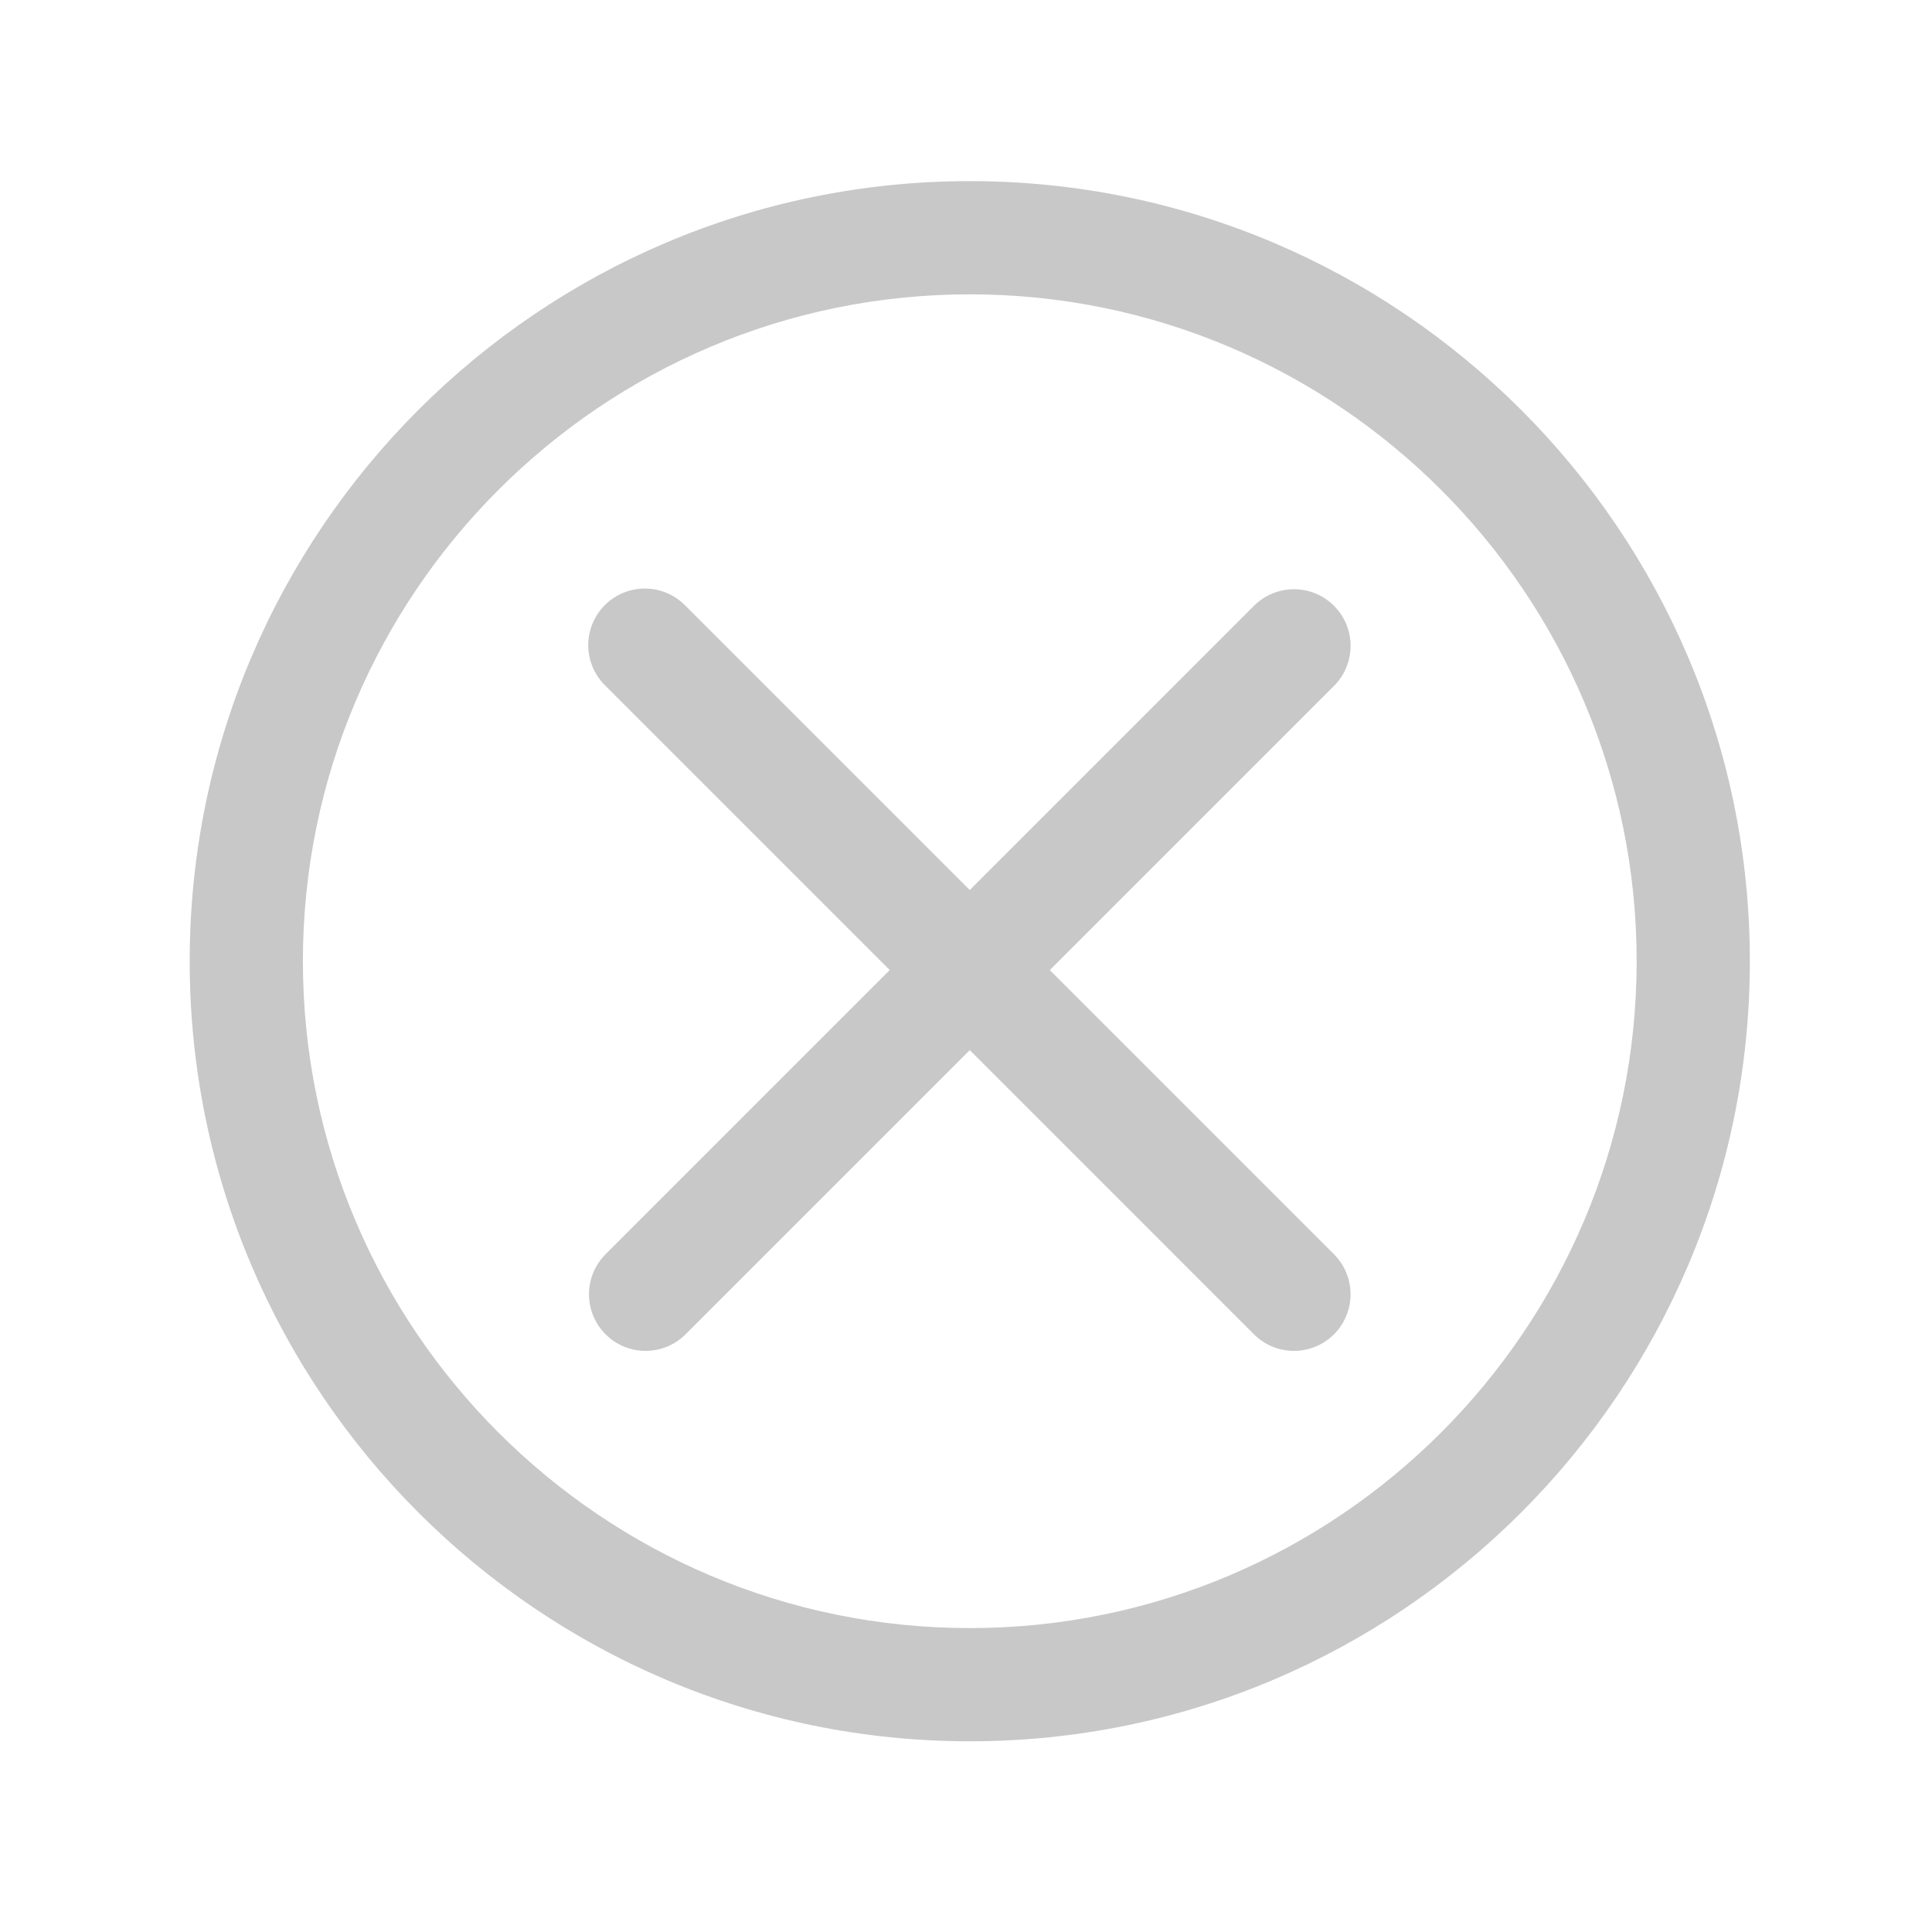
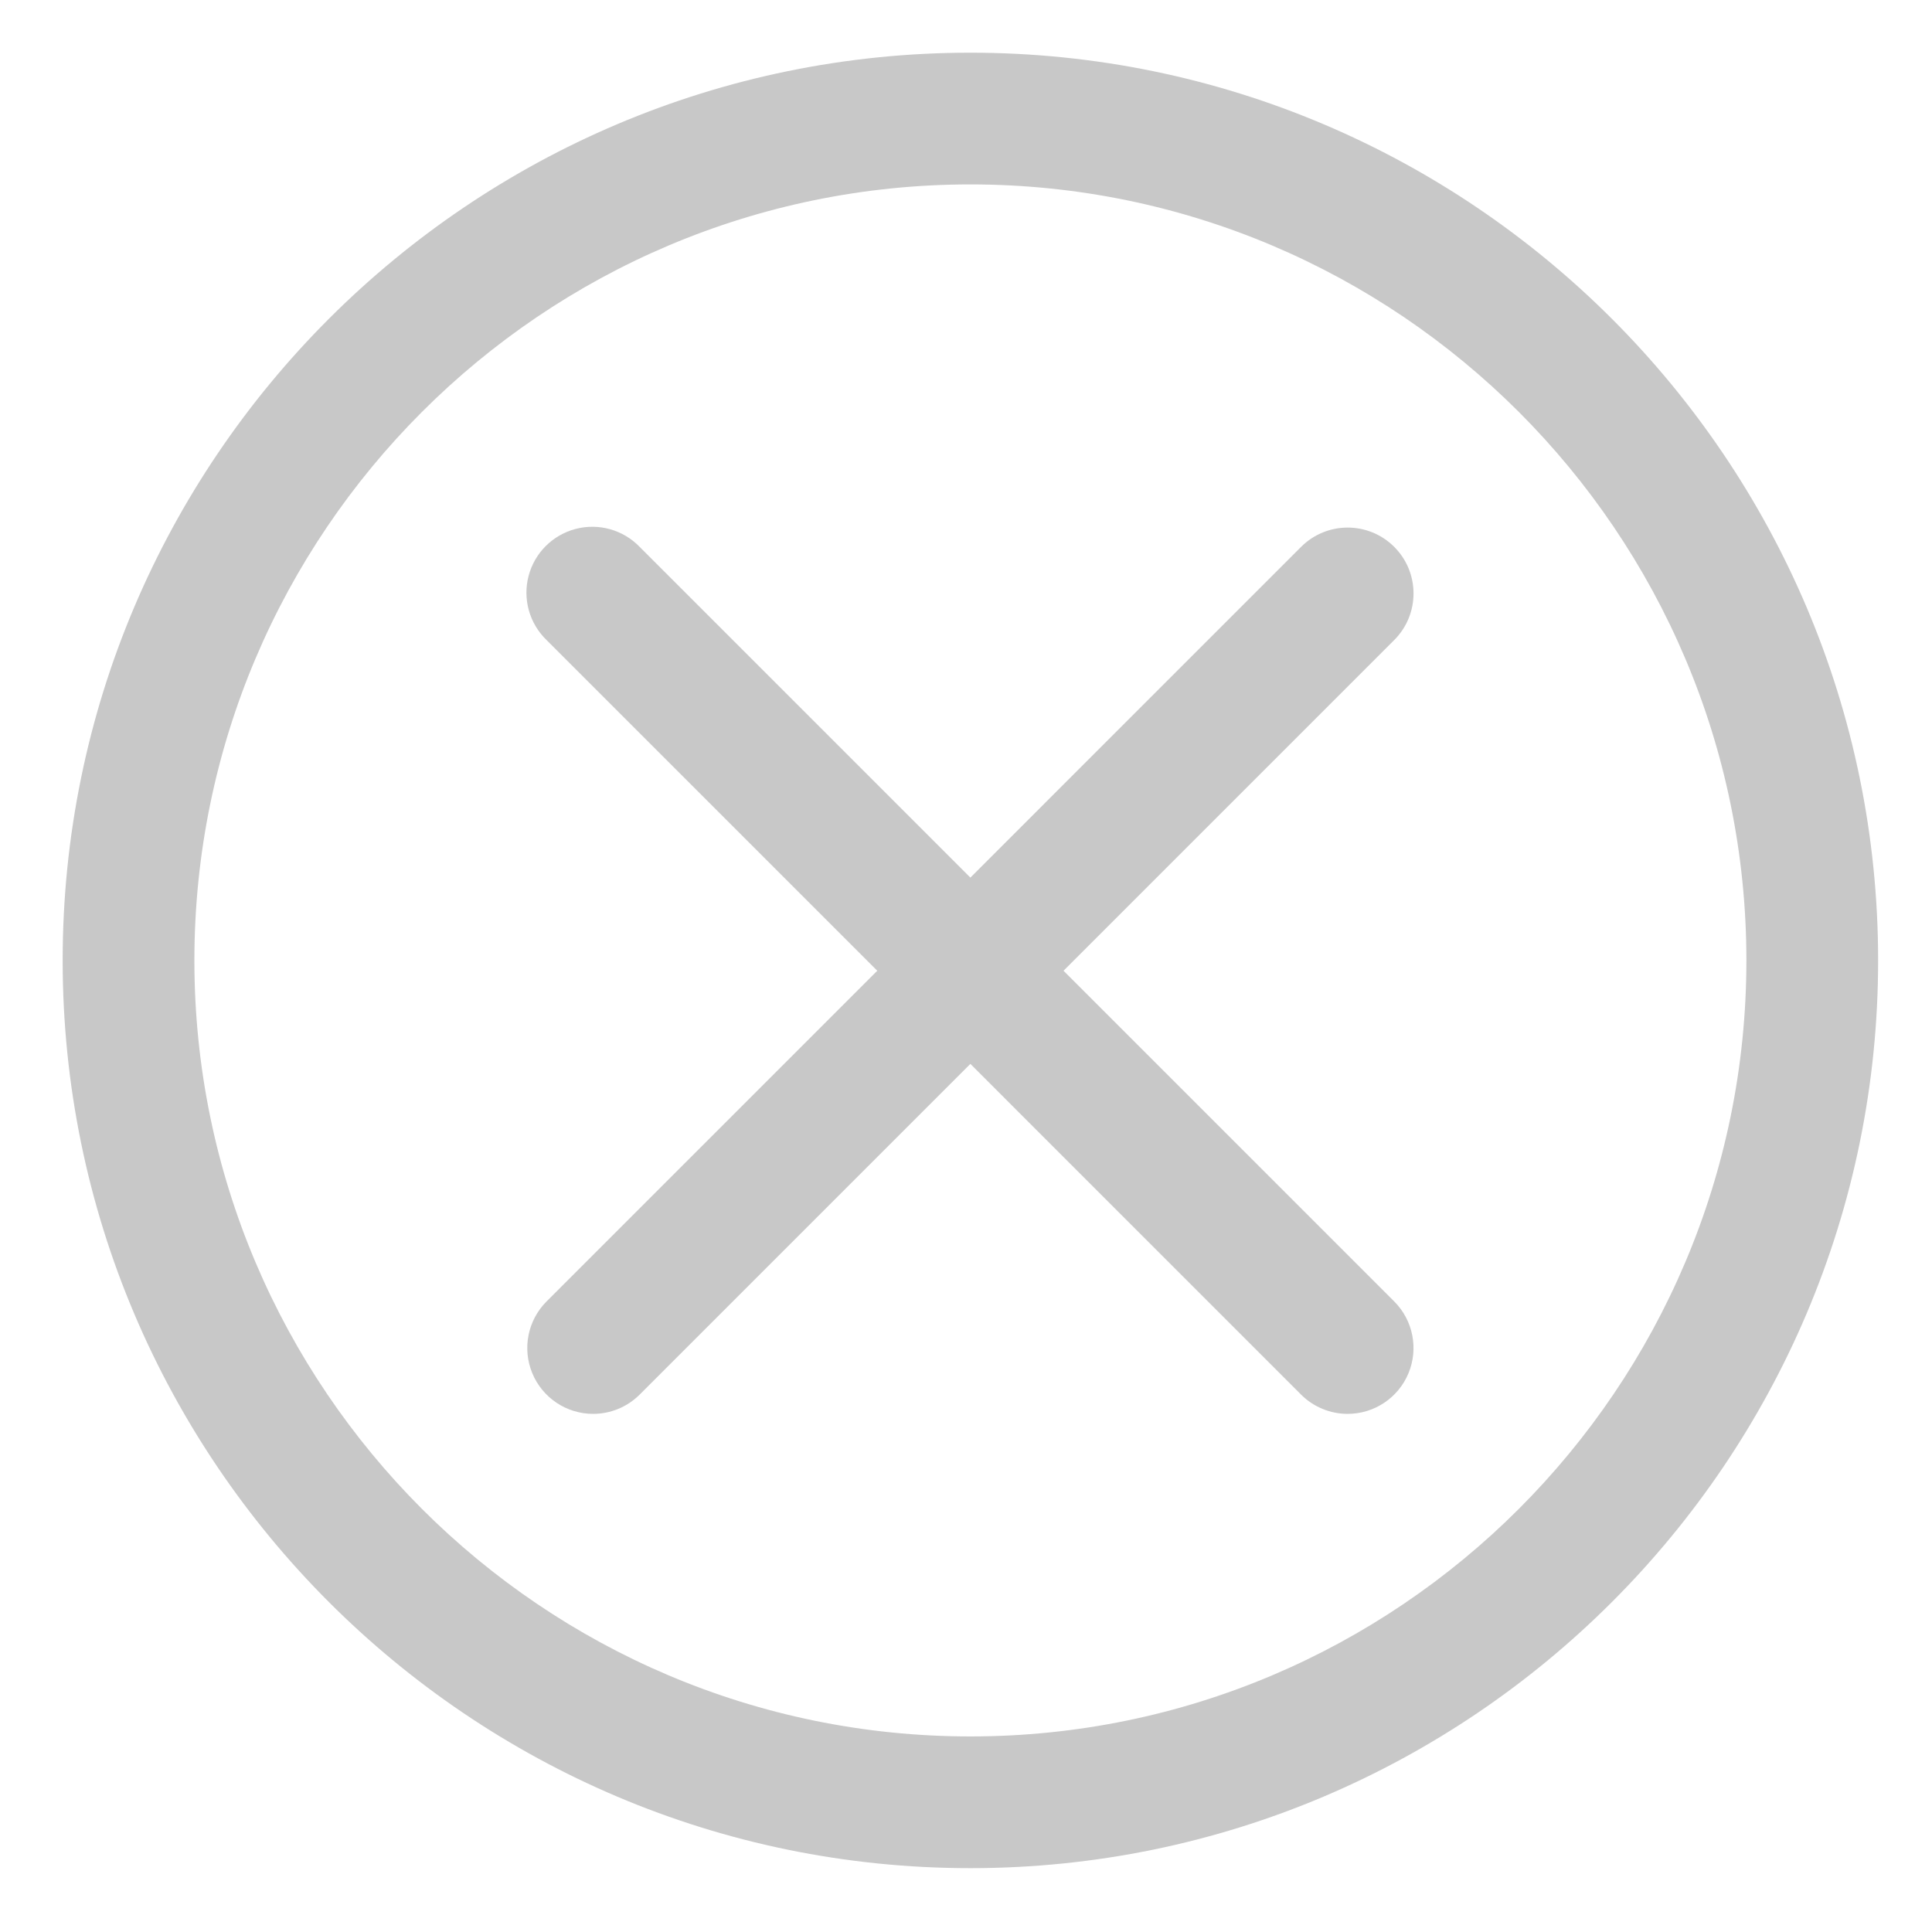
- <svg xmlns="http://www.w3.org/2000/svg" viewBox="0 0 512 512" version="1.1" id="svg11">
+ <svg xmlns="http://www.w3.org/2000/svg" viewBox="36 36 440 440" version="1.1" id="svg11">
  <defs id="defs15" />
  <g data-name="1" id="_1" style="fill:#c8c8c8;fill-opacity:1">
    <path d="M257,461.46c-114,0-206.73-92.74-206.73-206.73S143,48,257,48s206.73,92.74,206.73,206.73S371,461.46,257,461.46ZM257,78C159.55,78,80.27,157.28,80.27,254.73S159.55,431.46,257,431.46s176.73-79.28,176.73-176.73S354.45,78,257,78Z" id="path4" style="fill:#c8c8c8;fill-opacity:1" />
    <path d="M342.92,358a15,15,0,0,1-10.61-4.39L160.47,181.76a15,15,0,1,1,21.21-21.21L353.53,332.4A15,15,0,0,1,342.92,358Z" id="path6" style="fill:#c8c8c8;fill-opacity:1" />
    <path d="M171.07,358a15,15,0,0,1-10.6-25.6L332.31,160.55a15,15,0,0,1,21.22,21.21L181.68,353.61A15,15,0,0,1,171.07,358Z" id="path8" style="fill:#c8c8c8;fill-opacity:1" />
  </g>
</svg>
